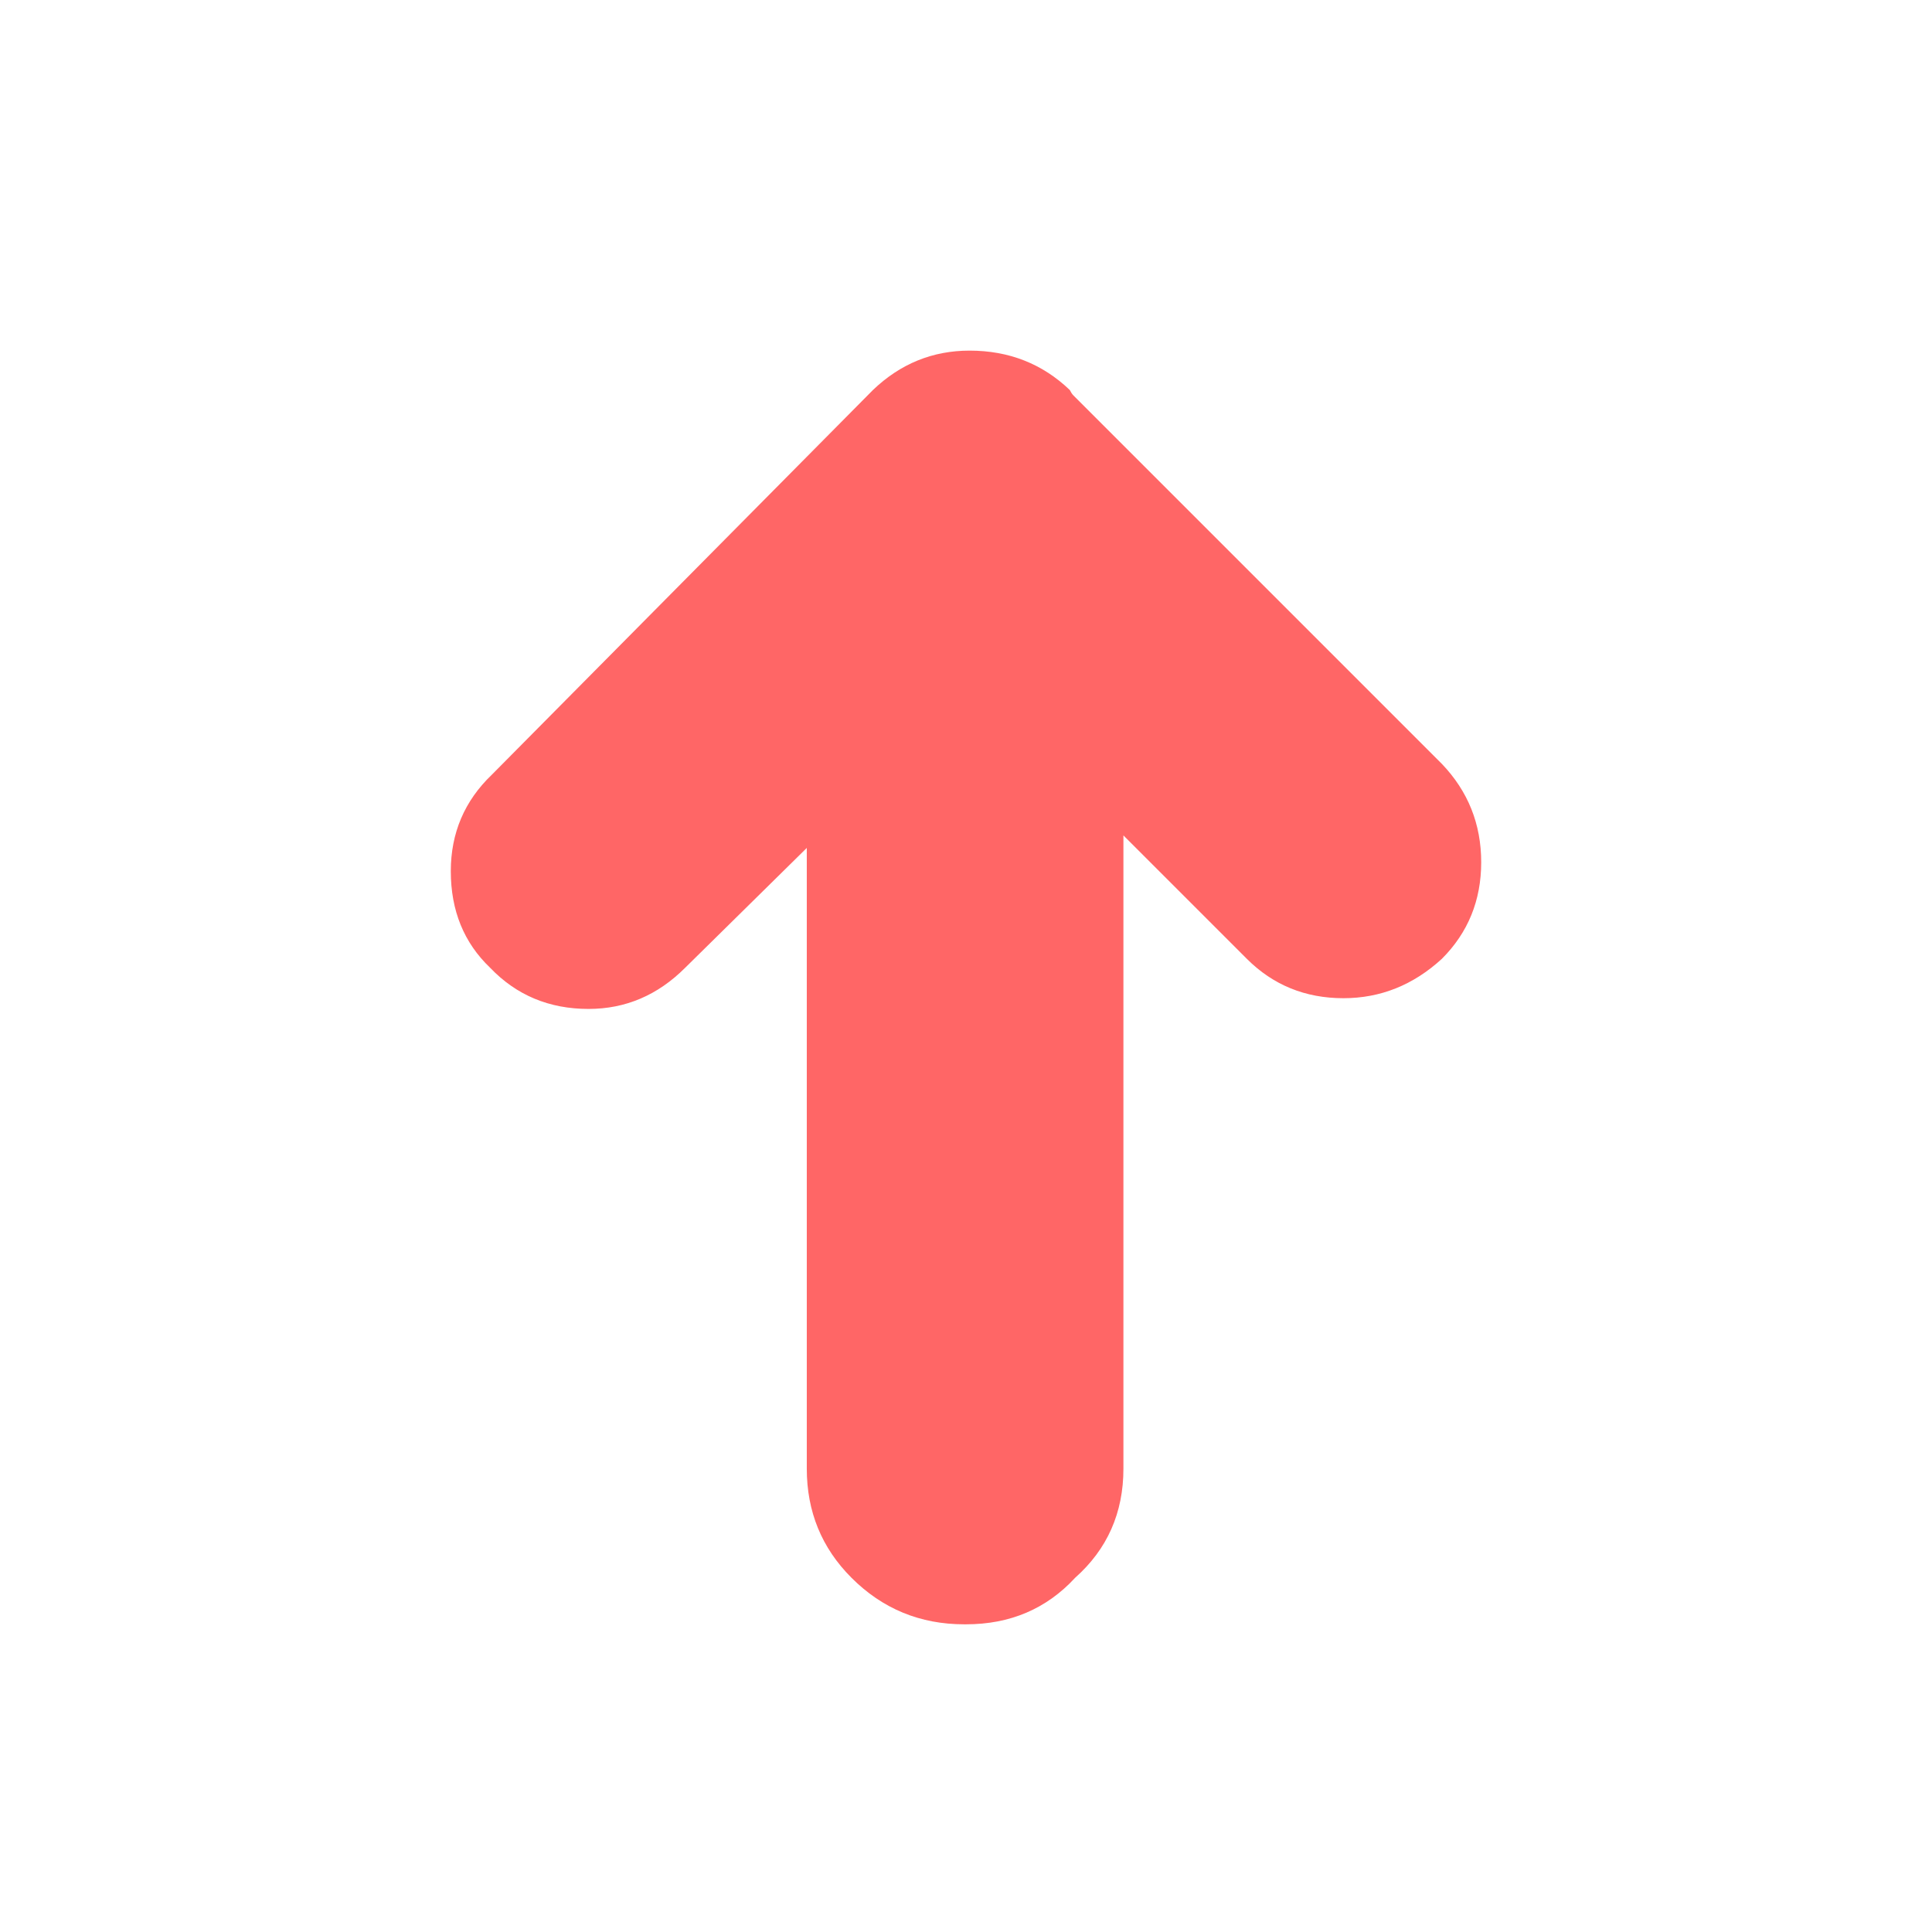
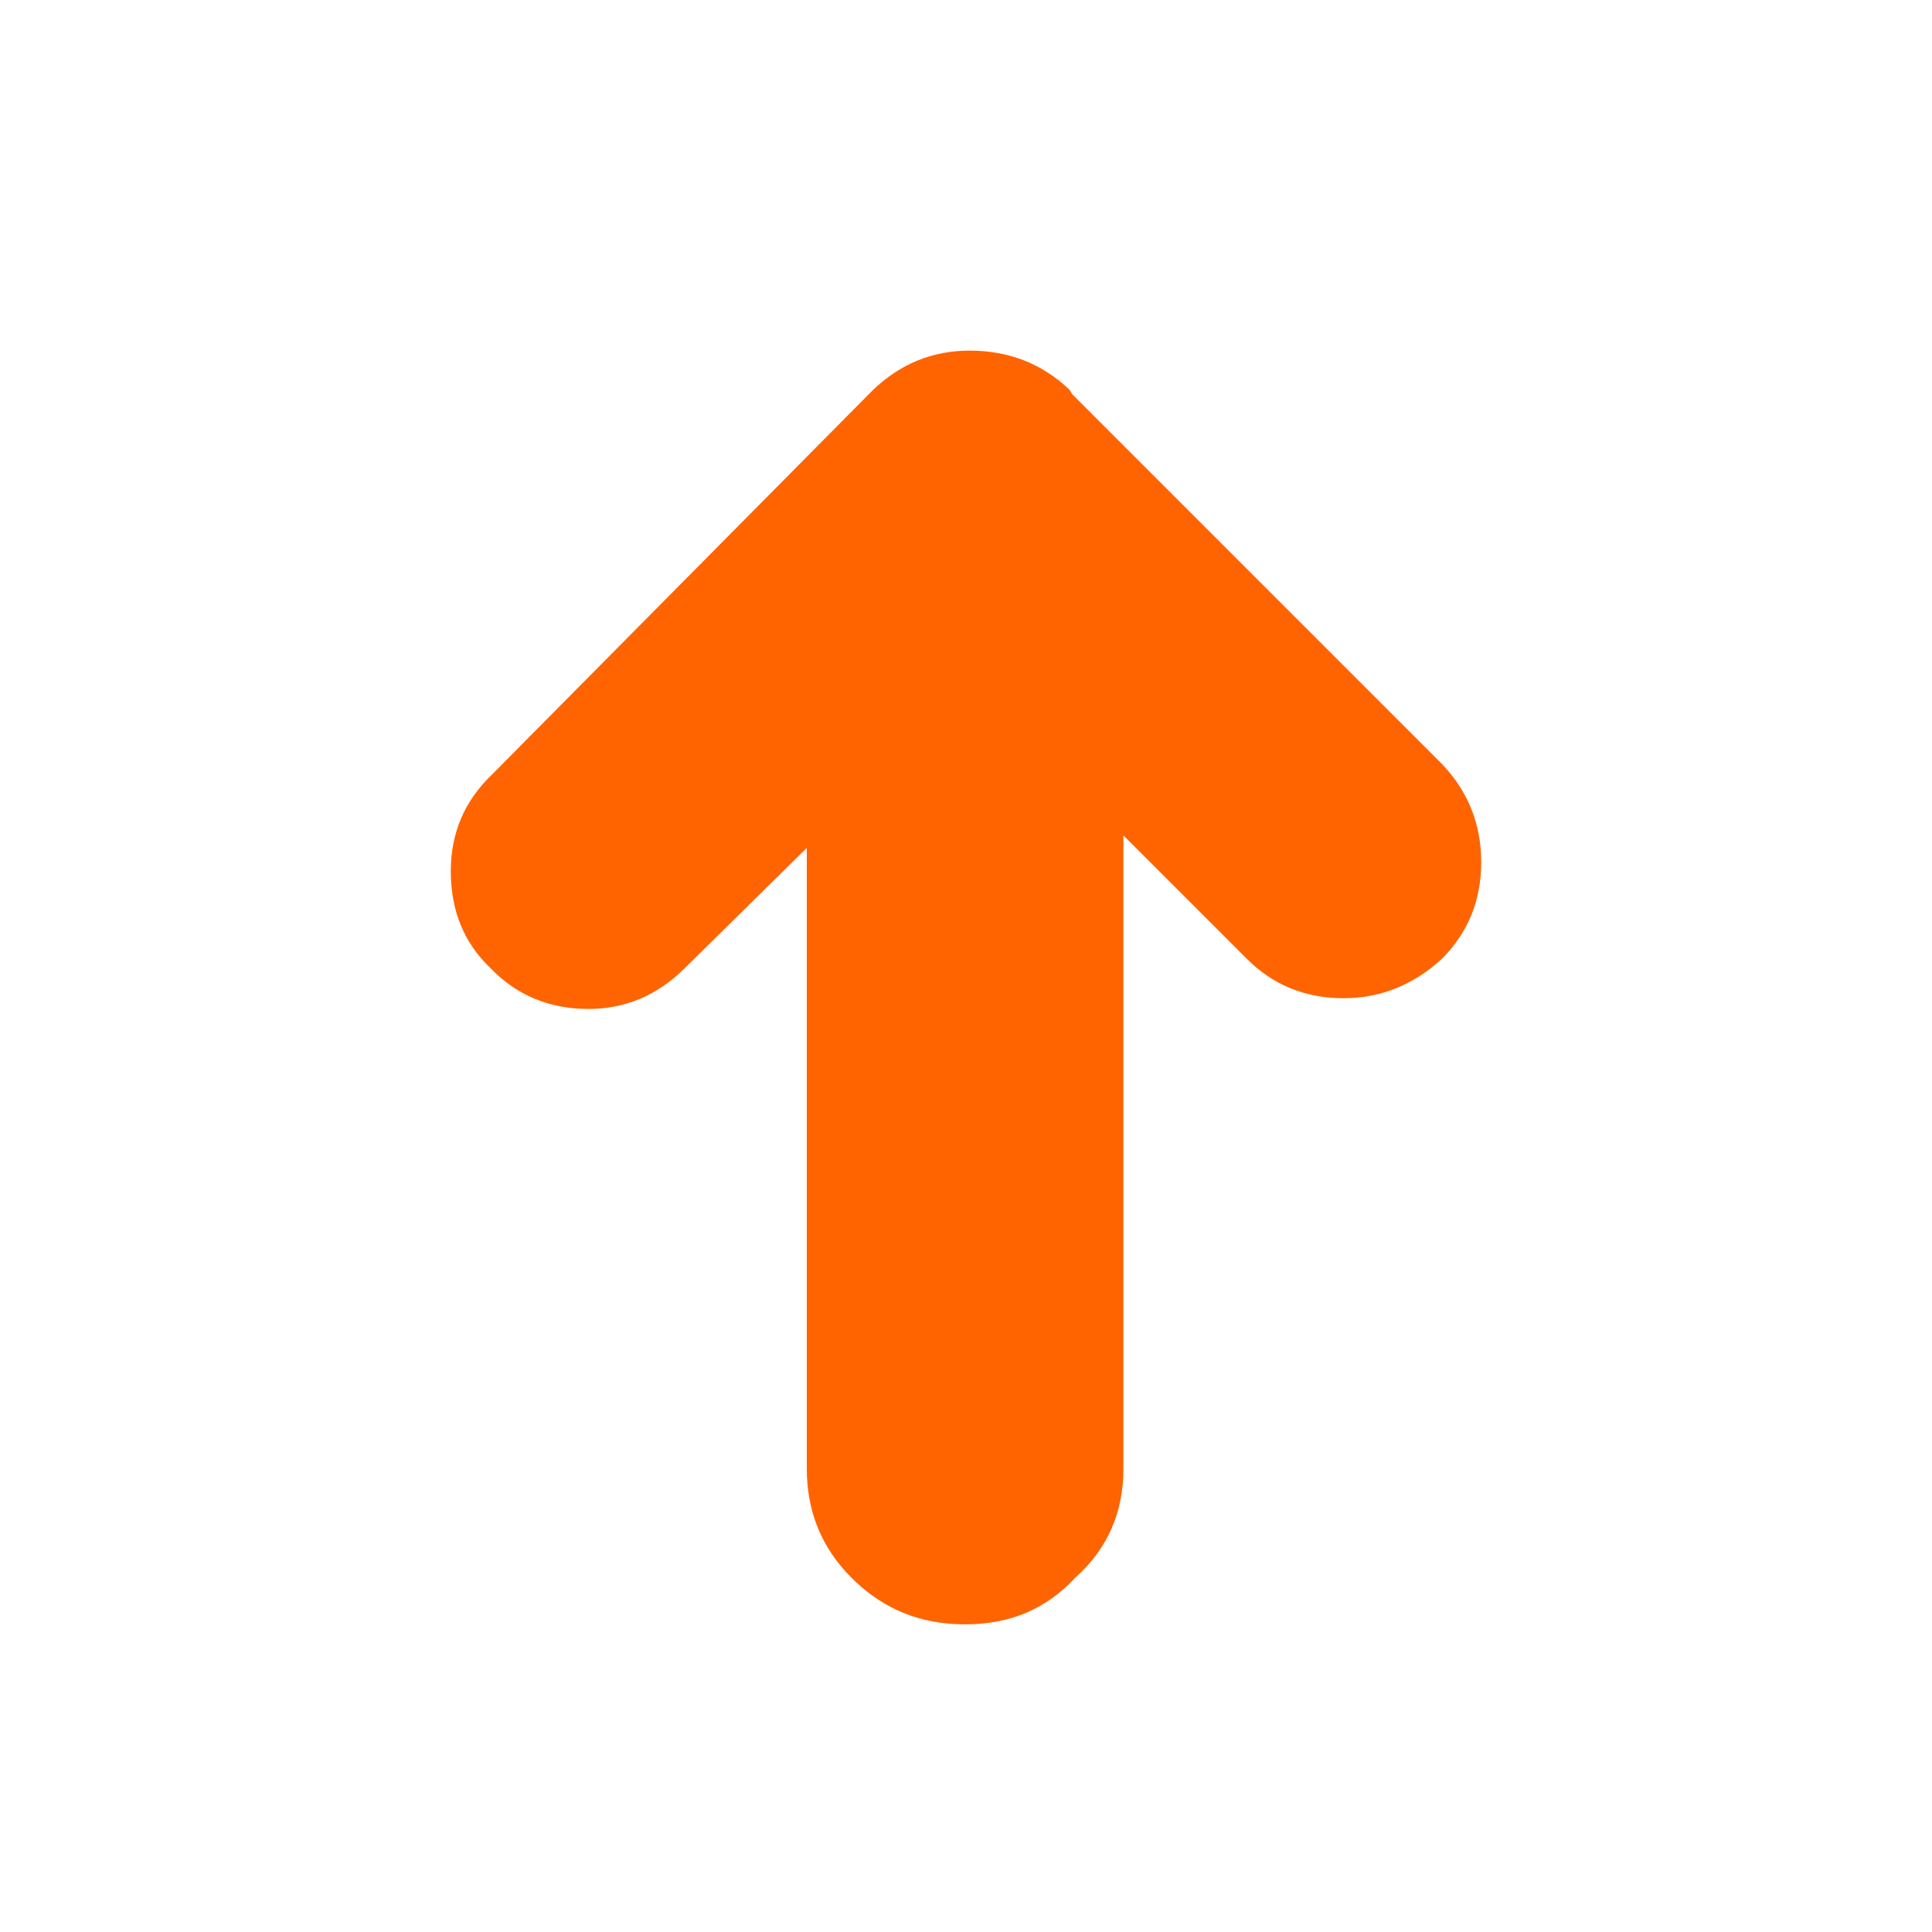
<svg xmlns="http://www.w3.org/2000/svg" xmlns:xlink="http://www.w3.org/1999/xlink" version="1.1" preserveAspectRatio="none" x="0px" y="0px" width="54px" height="54px" viewBox="0 0 54 54">
  <defs>
    <g id="Layer0_0_FILL">
-       <path fill="#FF6666" stroke="none" d=" M 39.75 20.2 L 29.45 9.9 Q 29.4 9.85 29.35 9.75 28.2 8.65 26.55 8.65 25 8.65 23.85 9.75 L 13.2 20.5 Q 12.05 21.6 12.05 23.2 12.05 24.85 13.15 25.9 14.25 27.05 15.9 27.05 17.45 27.05 18.6 25.9 L 22 22.55 22 30.3 22 31.15 22 34.45 22 35.25 22 39.9 Q 22 41.7 23.25 42.95 24.55 44.25 26.4 44.25 L 26.45 44.25 Q 28.3 44.25 29.5 42.95 30.85 41.75 30.85 39.9 L 30.85 35.25 30.85 34.45 30.85 31.15 30.85 30.3 30.85 22.2 34.3 25.65 Q 35.4 26.75 37 26.75 38.55 26.75 39.75 25.65 40.85 24.55 40.85 22.95 40.85 21.35 39.75 20.2 Z" />
+       <path fill="#ff6400" stroke="none" d=" M 39.75 20.2 L 29.45 9.9 Q 29.4 9.85 29.35 9.75 28.2 8.65 26.55 8.65 25 8.65 23.85 9.75 L 13.2 20.5 Q 12.05 21.6 12.05 23.2 12.05 24.85 13.15 25.9 14.25 27.05 15.9 27.05 17.45 27.05 18.6 25.9 L 22 22.55 22 30.3 22 31.15 22 34.45 22 35.25 22 39.9 Q 22 41.7 23.25 42.95 24.55 44.25 26.4 44.25 L 26.45 44.25 Q 28.3 44.25 29.5 42.95 30.85 41.75 30.85 39.9 L 30.85 35.25 30.85 34.45 30.85 31.15 30.85 30.3 30.85 22.2 34.3 25.65 Q 35.4 26.75 37 26.75 38.55 26.75 39.75 25.65 40.85 24.55 40.85 22.95 40.85 21.35 39.75 20.2 Z" />
    </g>
  </defs>
  <g transform="matrix( 1, 0, 0, 1, 0.55,1.15) ">
    <use xlink:href="#Layer0_0_FILL" />
  </g>
</svg>
